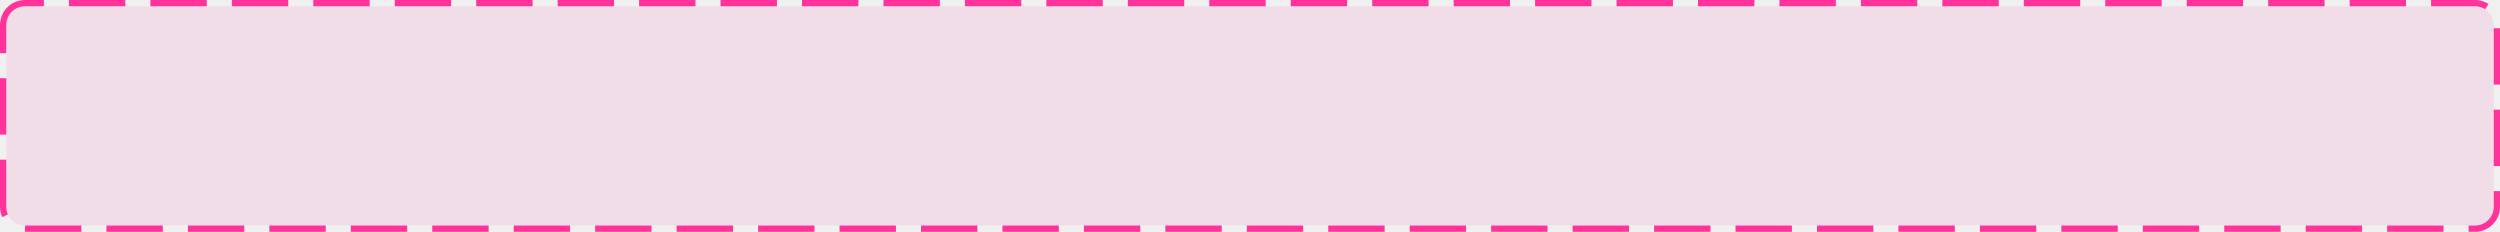
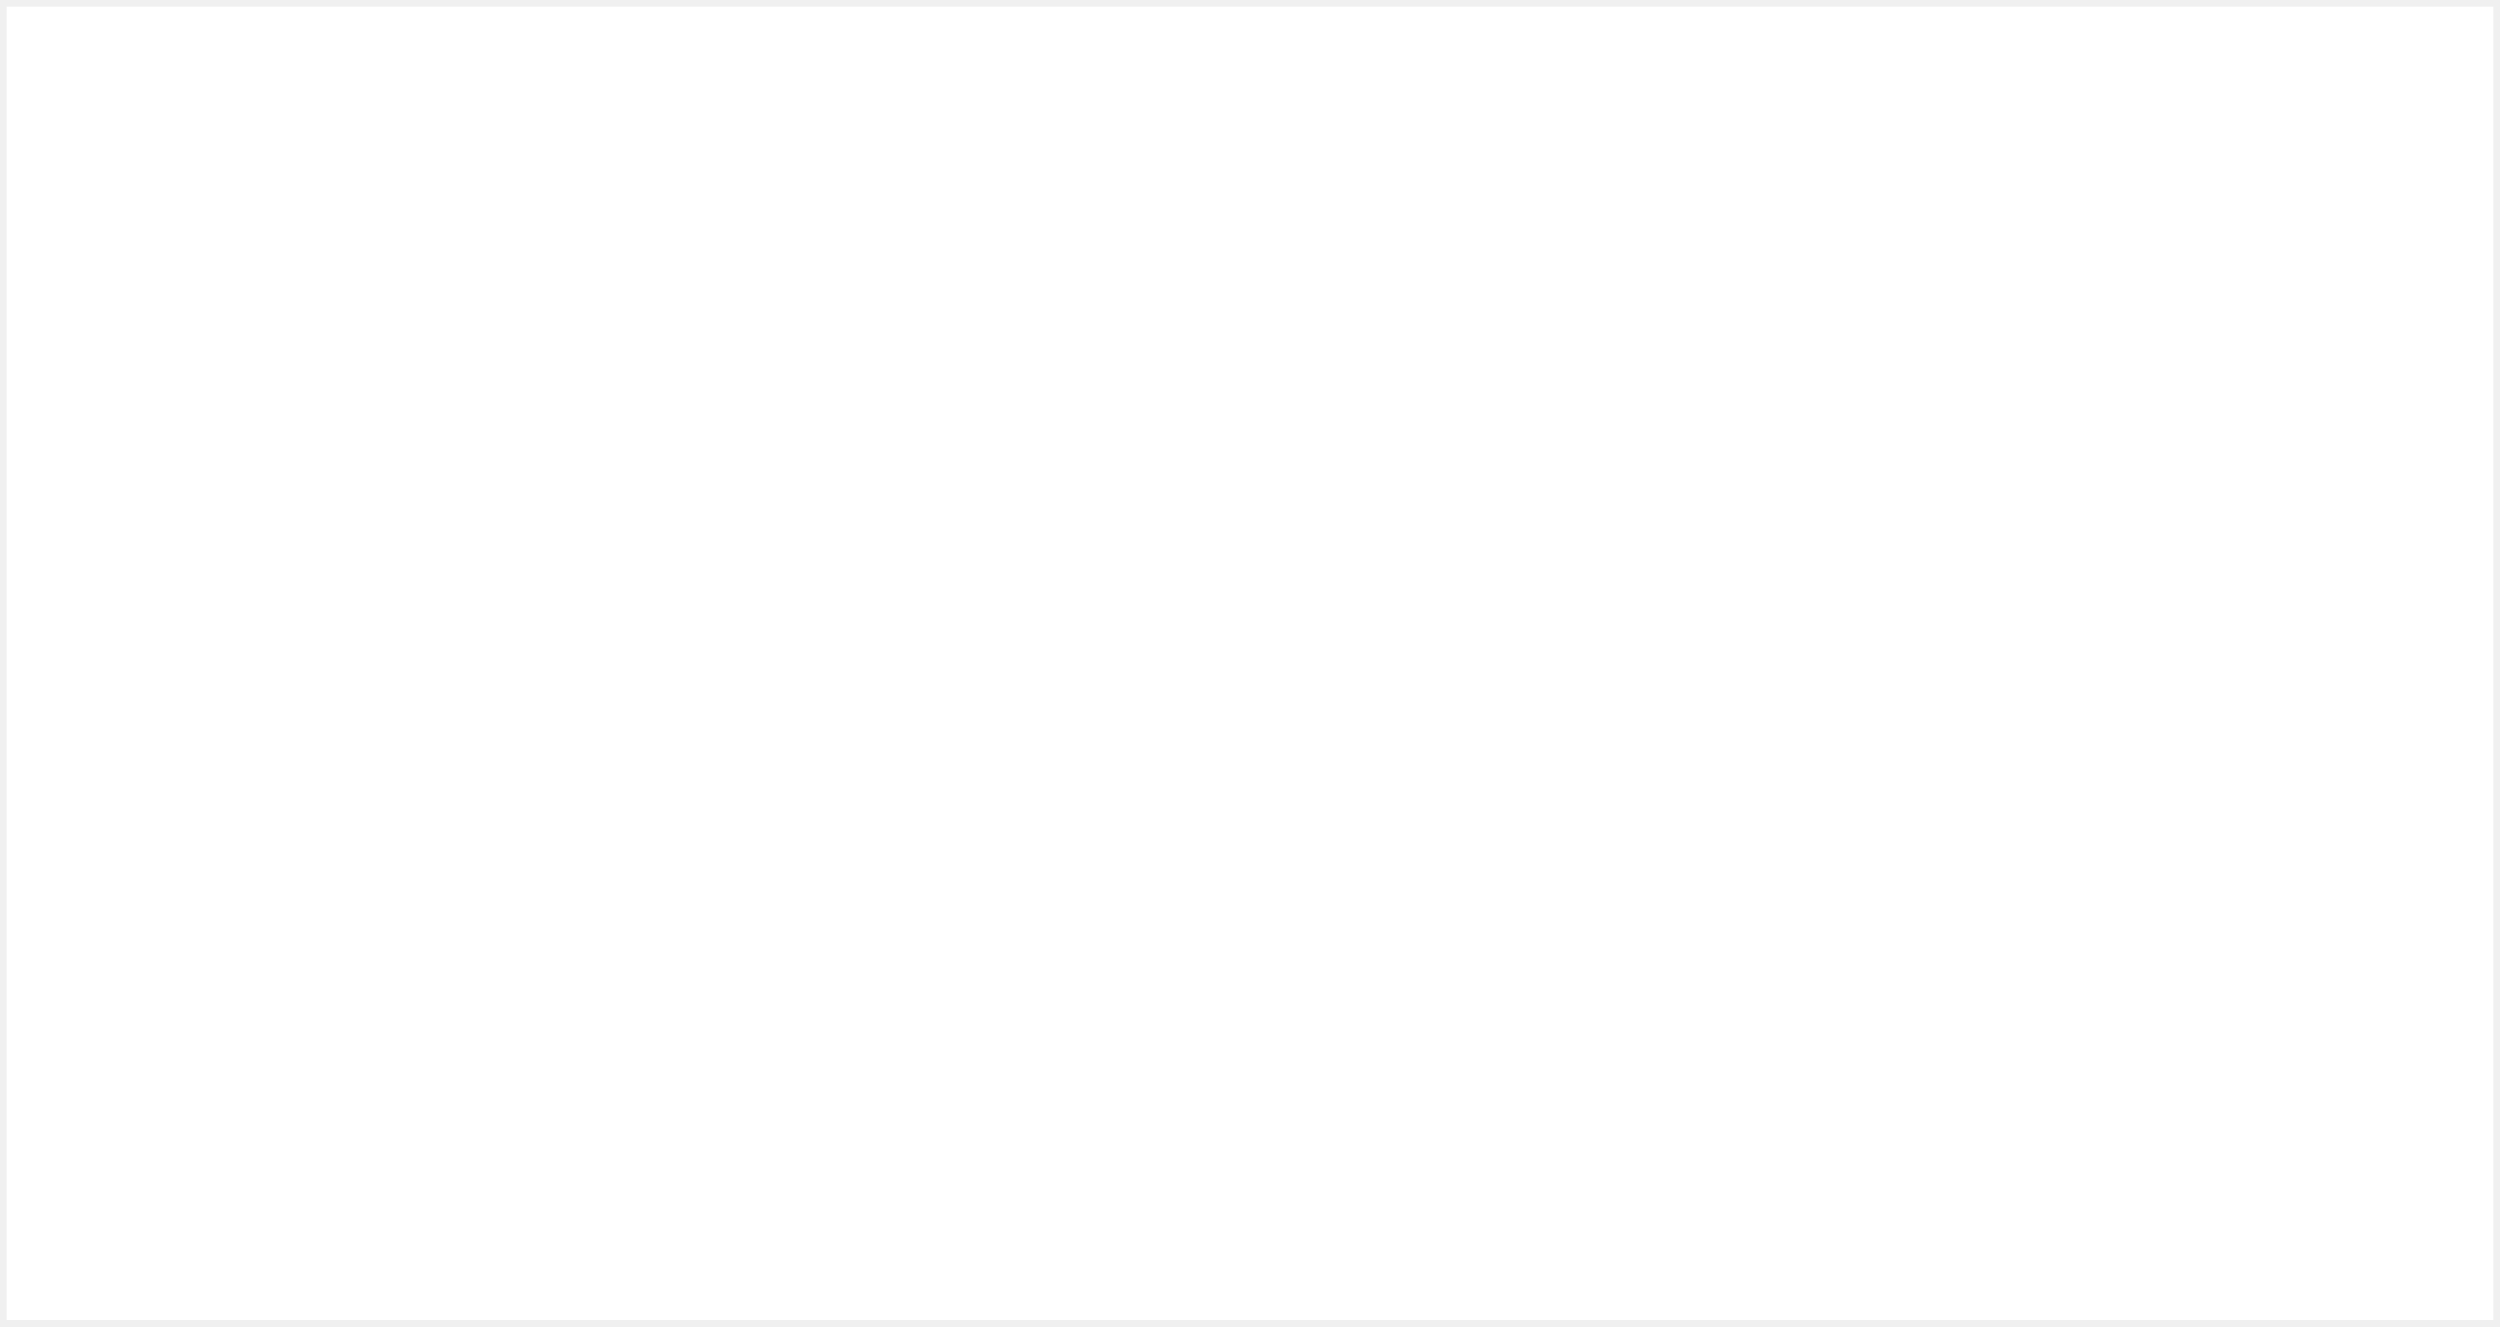
- <svg xmlns="http://www.w3.org/2000/svg" version="1.1" width="399px" height="37px">
-   <g transform="matrix(1 0 0 1 -1846 -87 )">
-     <path d="M 1847 91  A 3 3 0 0 1 1850 88 L 2241 88  A 3 3 0 0 1 2244 91 L 2244 120  A 3 3 0 0 1 2241 123 L 1850 123  A 3 3 0 0 1 1847 120 L 1847 91  Z " fill-rule="nonzero" fill="#ff3399" stroke="none" fill-opacity="0.098" />
-     <path d="M 1846.5 91  A 3.5 3.5 0 0 1 1850 87.5 L 2241 87.5  A 3.5 3.5 0 0 1 2244.5 91 L 2244.5 120  A 3.5 3.5 0 0 1 2241 123.5 L 1850 123.5  A 3.5 3.5 0 0 1 1846.5 120 L 1846.5 91  Z " stroke-width="1" stroke-dasharray="9,4" stroke="#ff3399" fill="none" stroke-dashoffset="0.5" />
+ <svg xmlns="http://www.w3.org/2000/svg" version="1.1" width="375px" height="199px">
+   <g transform="matrix(1 0 0 1 -1870 -476 )">
+     <path d="M 1871 477  L 2244 477  L 2244 674  L 1871 674  L 1871 477  Z " fill-rule="nonzero" fill="#ffffff" stroke="none" />
  </g>
</svg>
